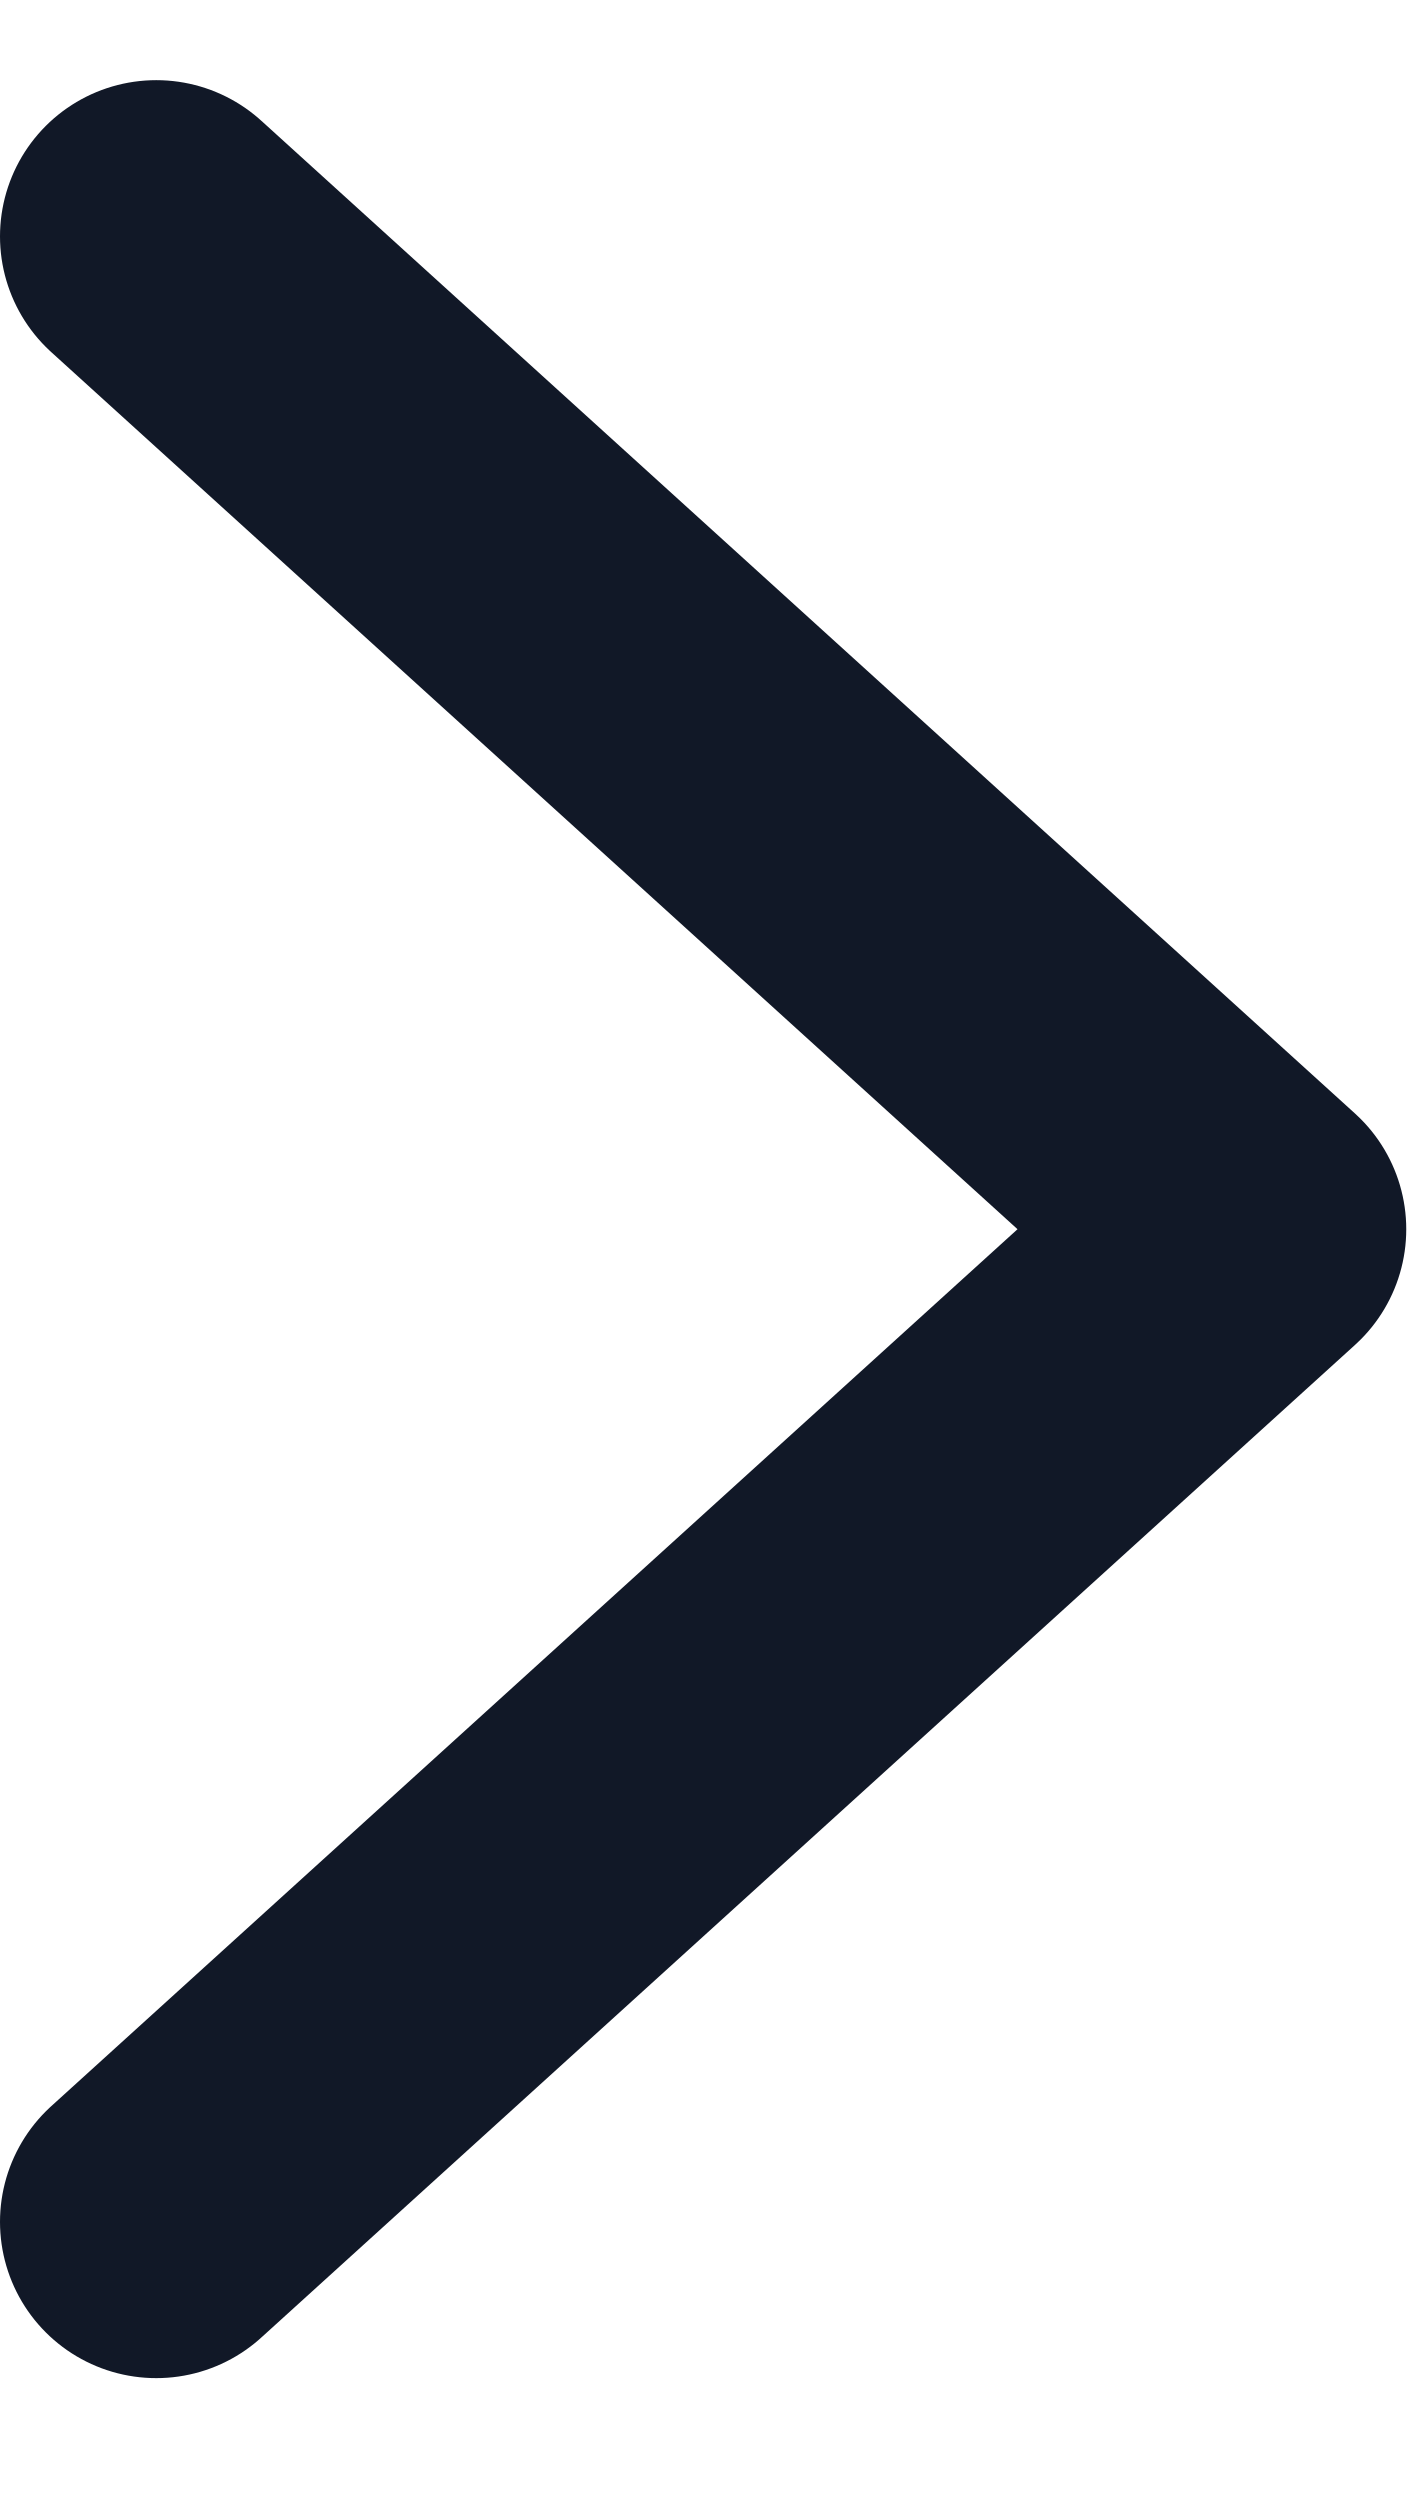
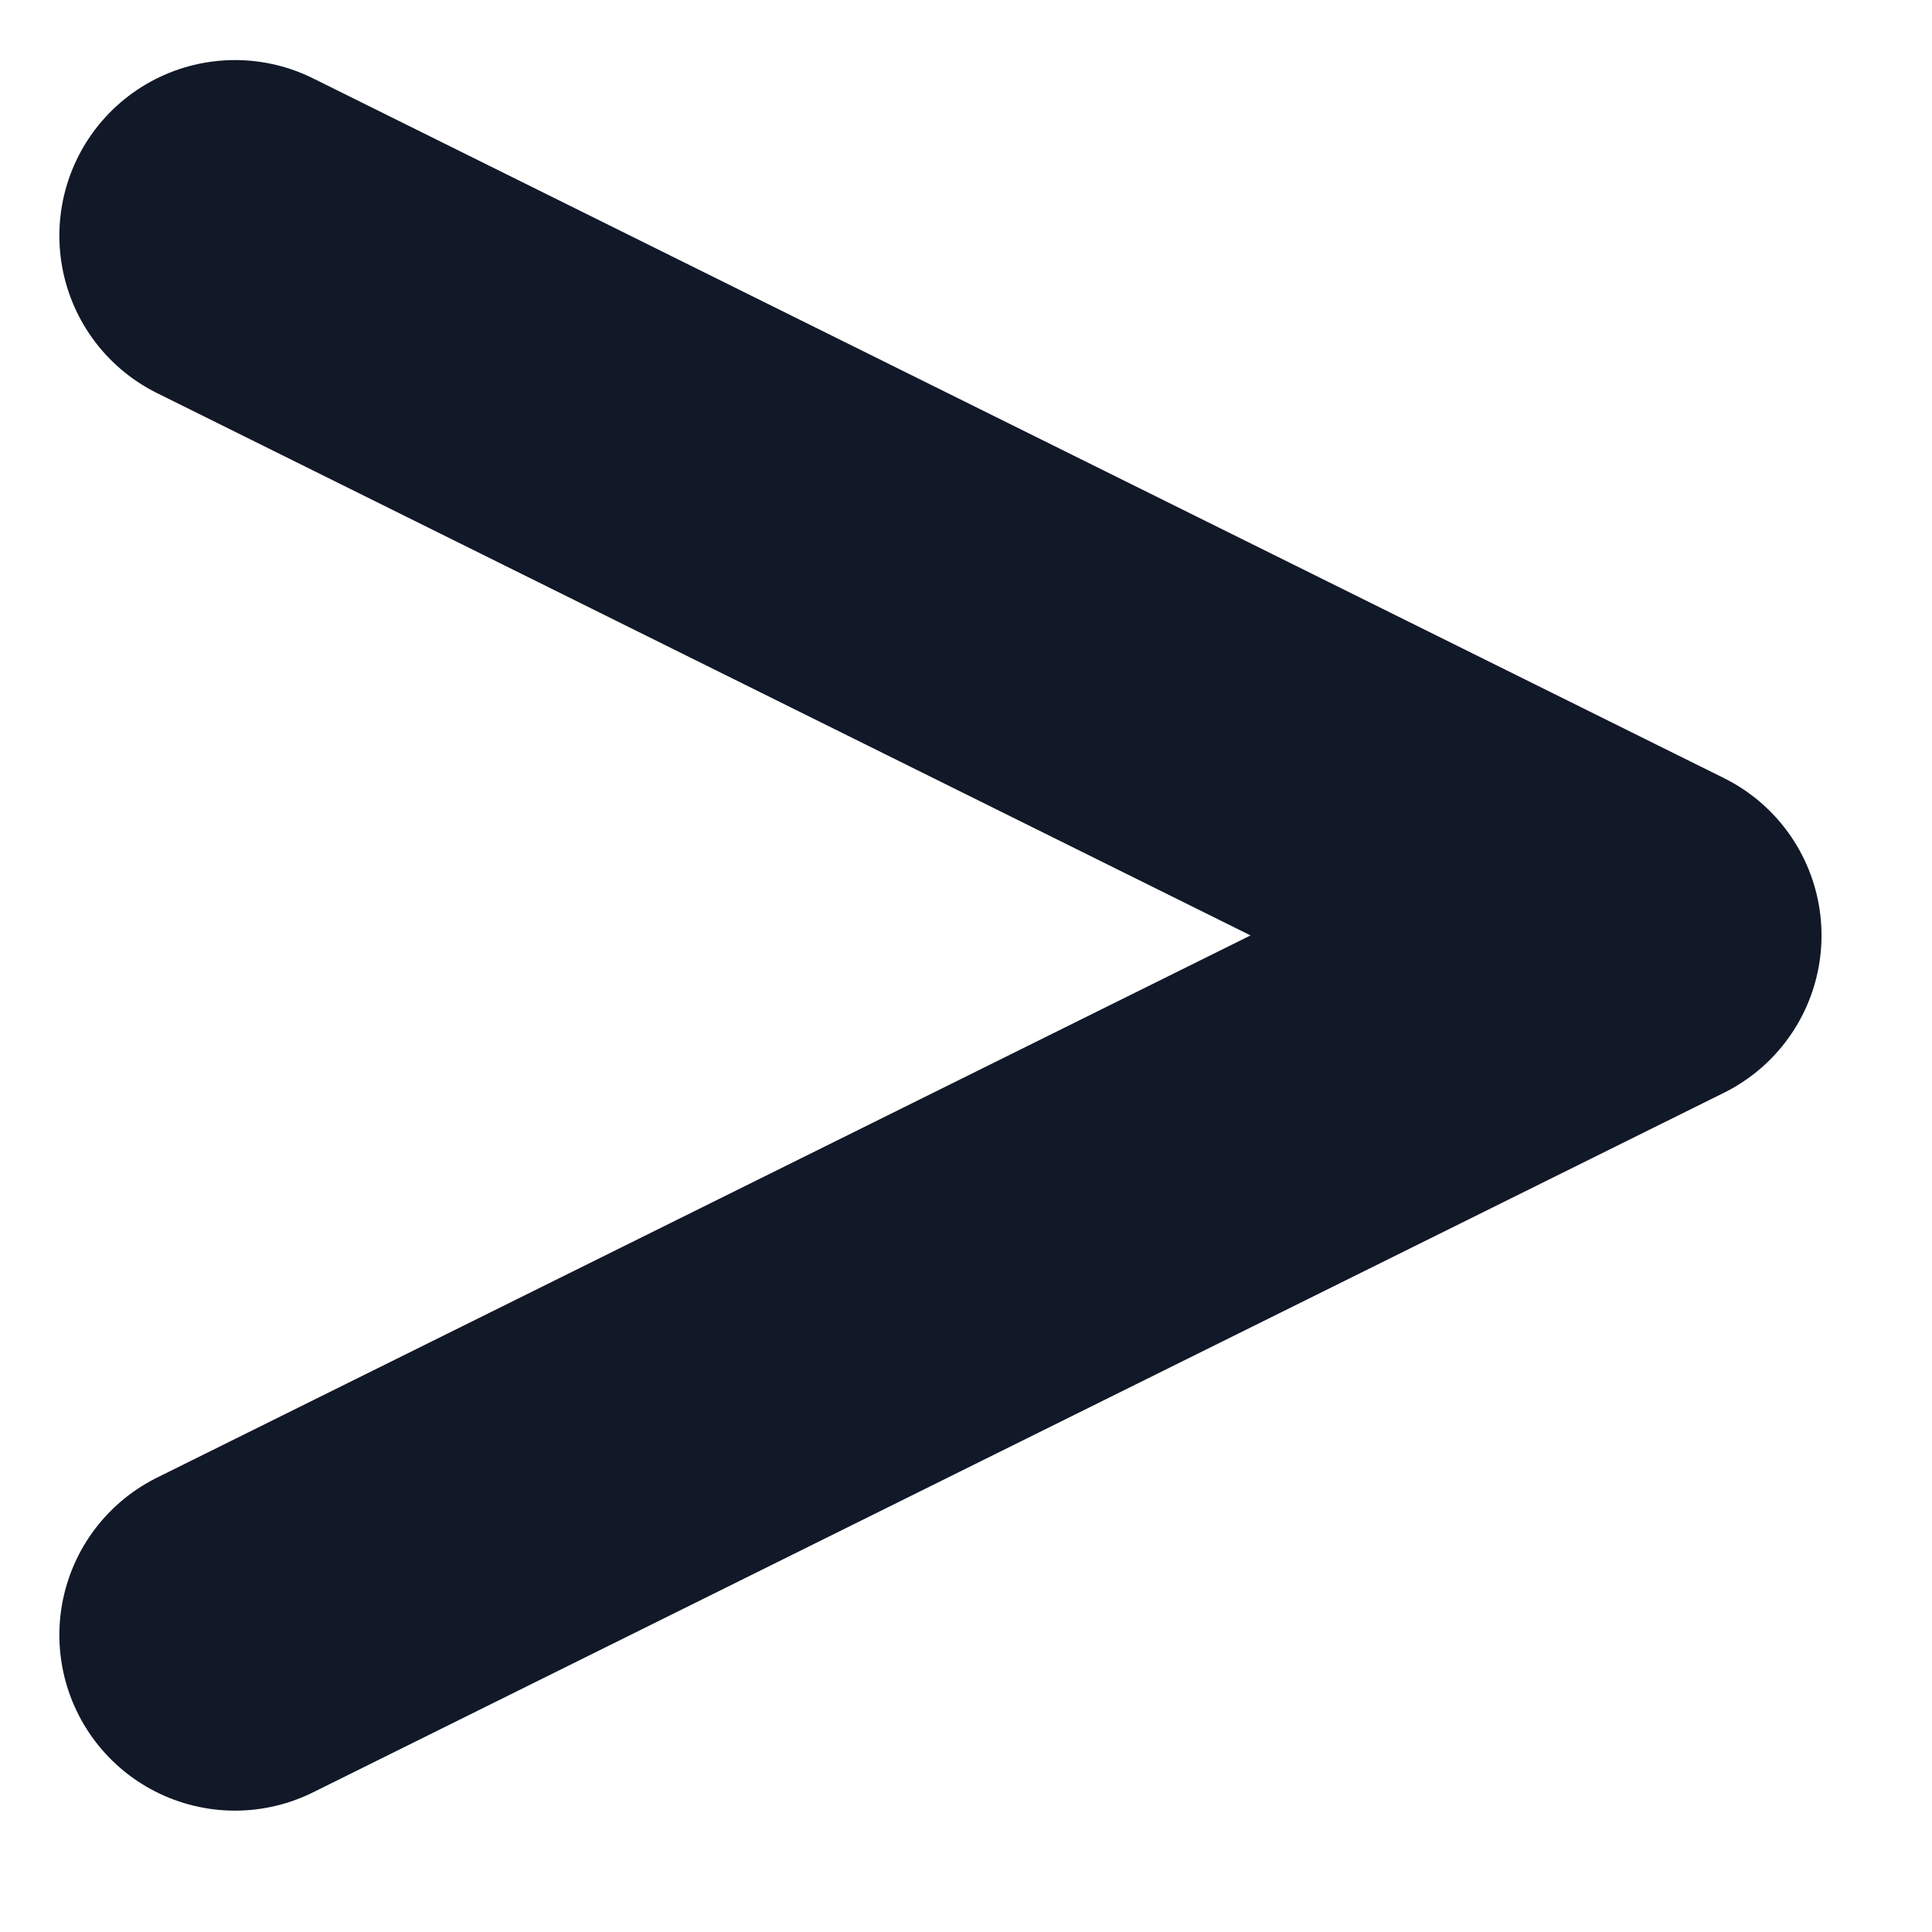
- <svg xmlns="http://www.w3.org/2000/svg" width="9" height="16" viewBox="0 0 9 16" fill="none">
-   <path d="M1 1.513L8 7.867L1 14.22" stroke="#111827" stroke-width="2" stroke-linecap="round" stroke-linejoin="round" />
+ <svg xmlns="http://www.w3.org/2000/svg" width="11" height="11" viewBox="0 0 11 11" fill="none">
+   <path d="M1.338 1.342L9.371 5.326L1.338 9.309" stroke="#111827" stroke-width="2" stroke-linecap="round" stroke-linejoin="round" />
</svg>
